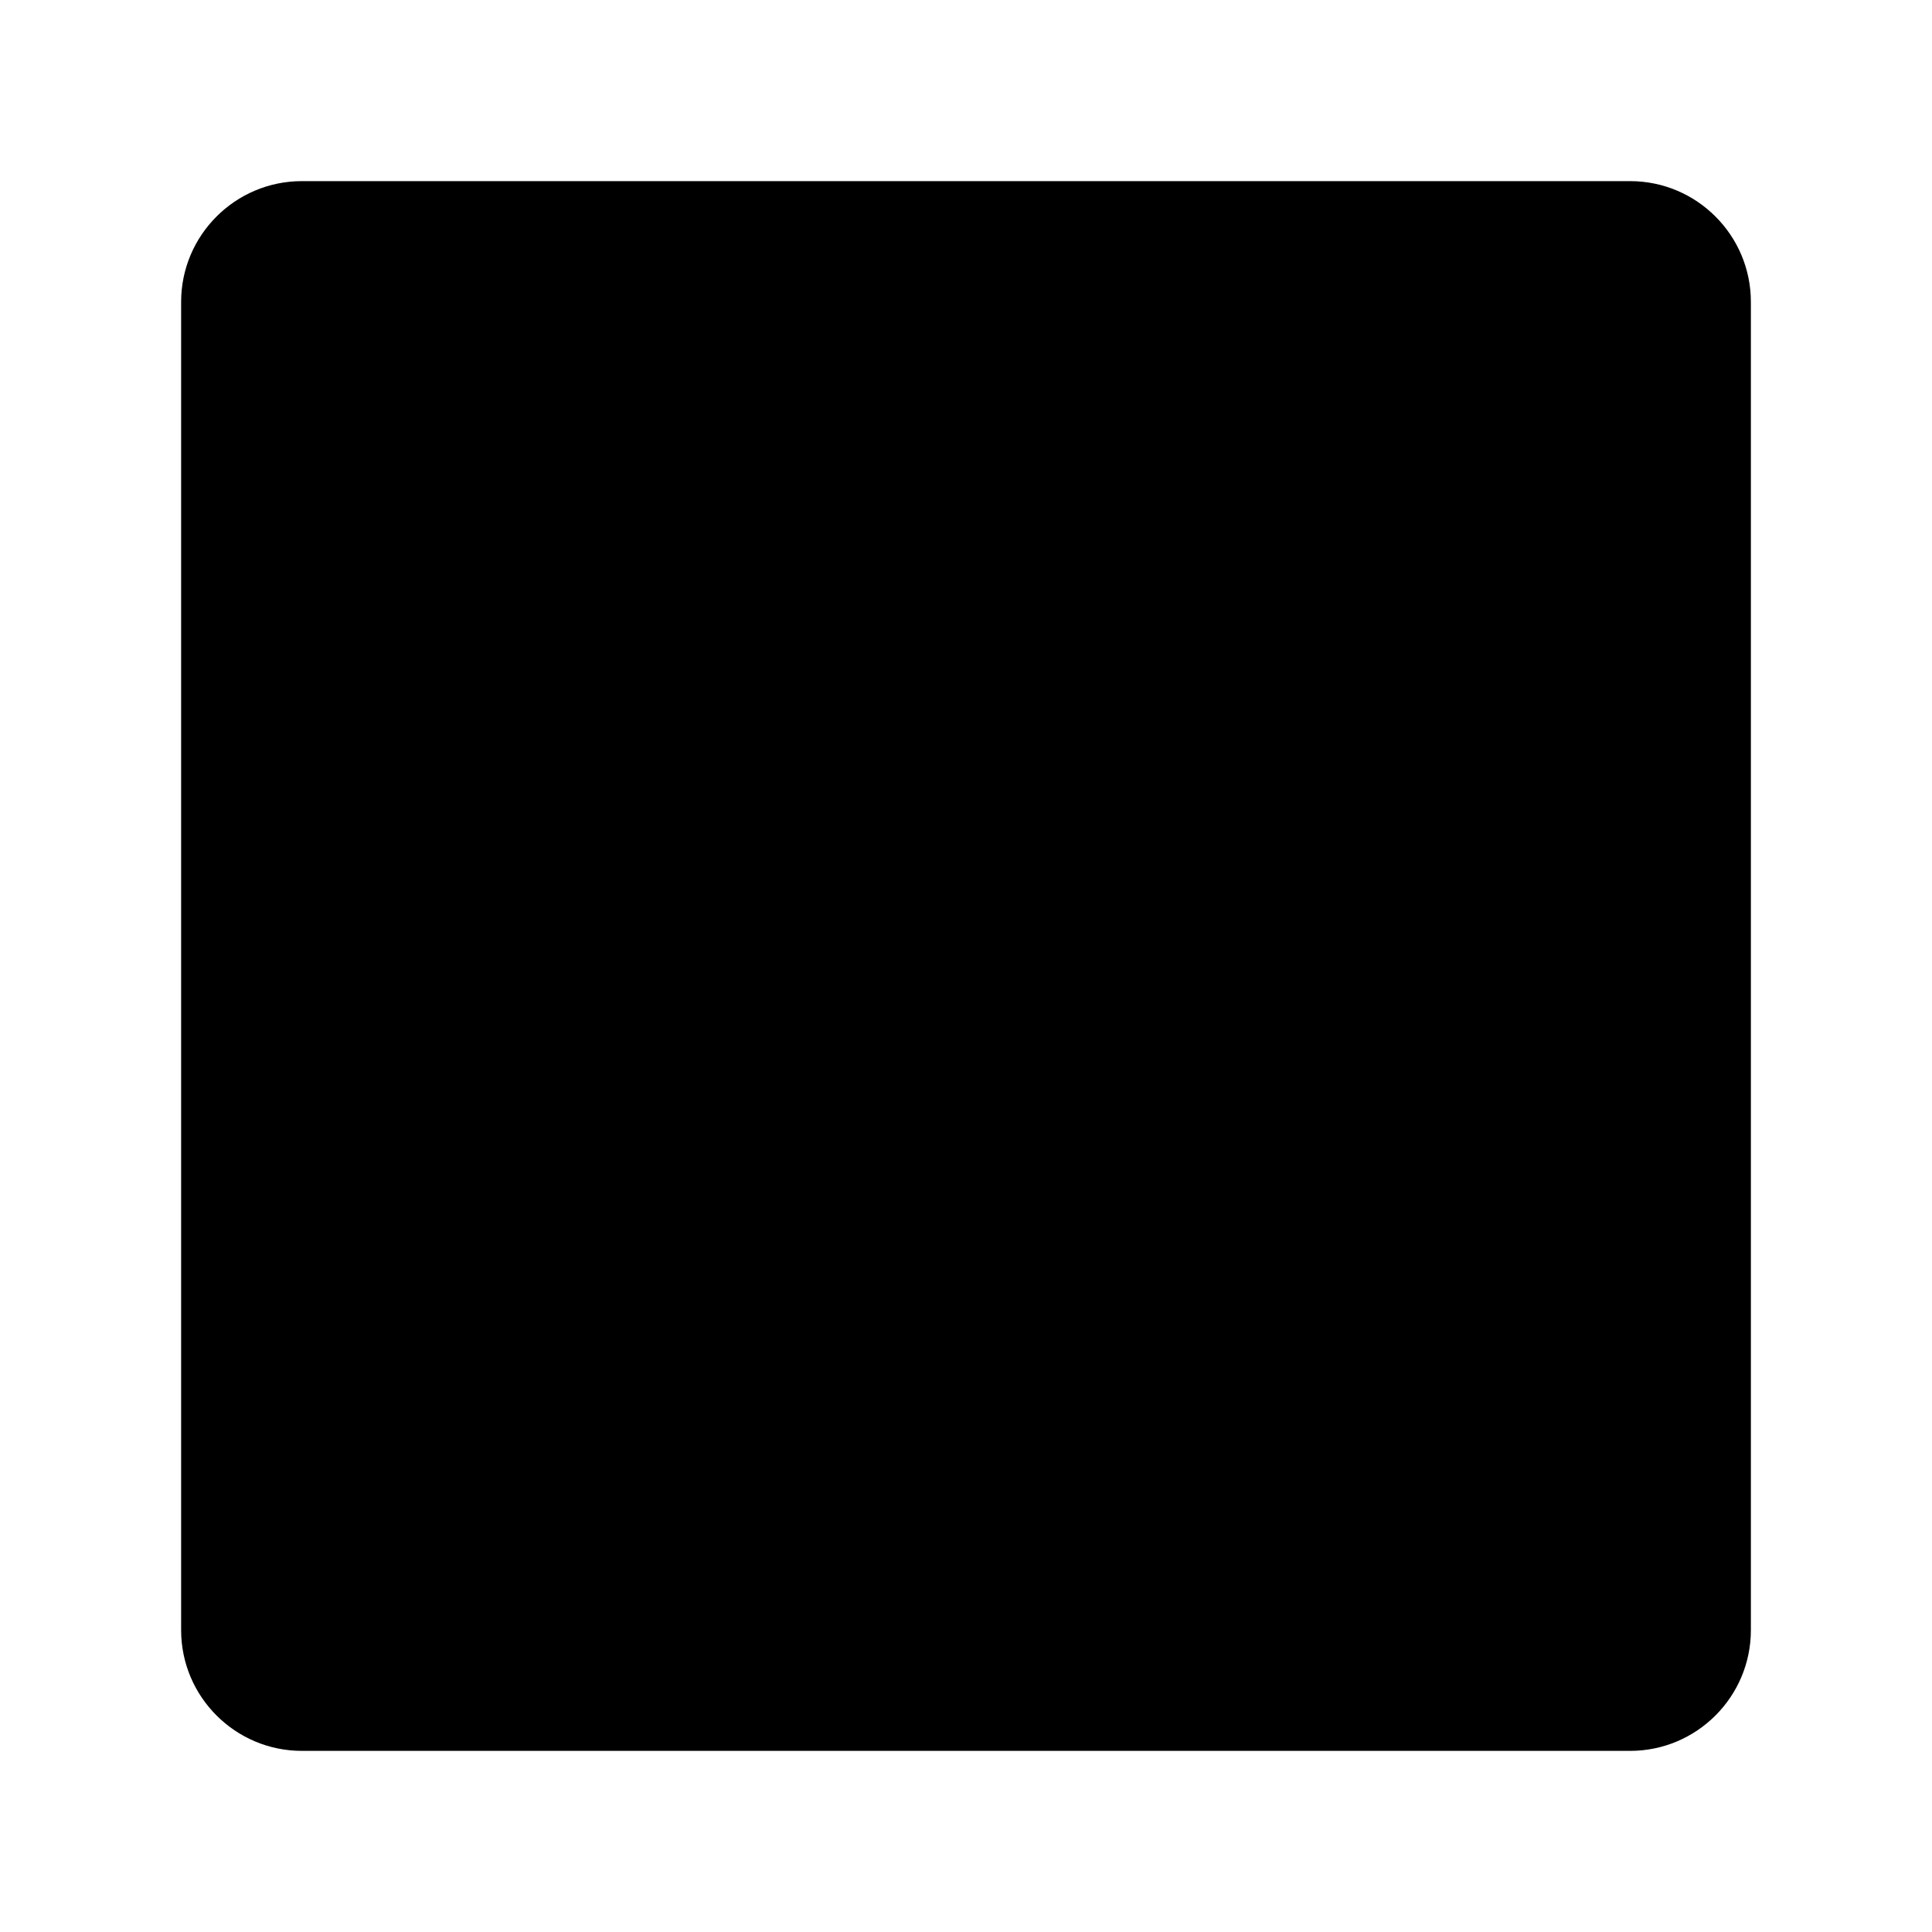
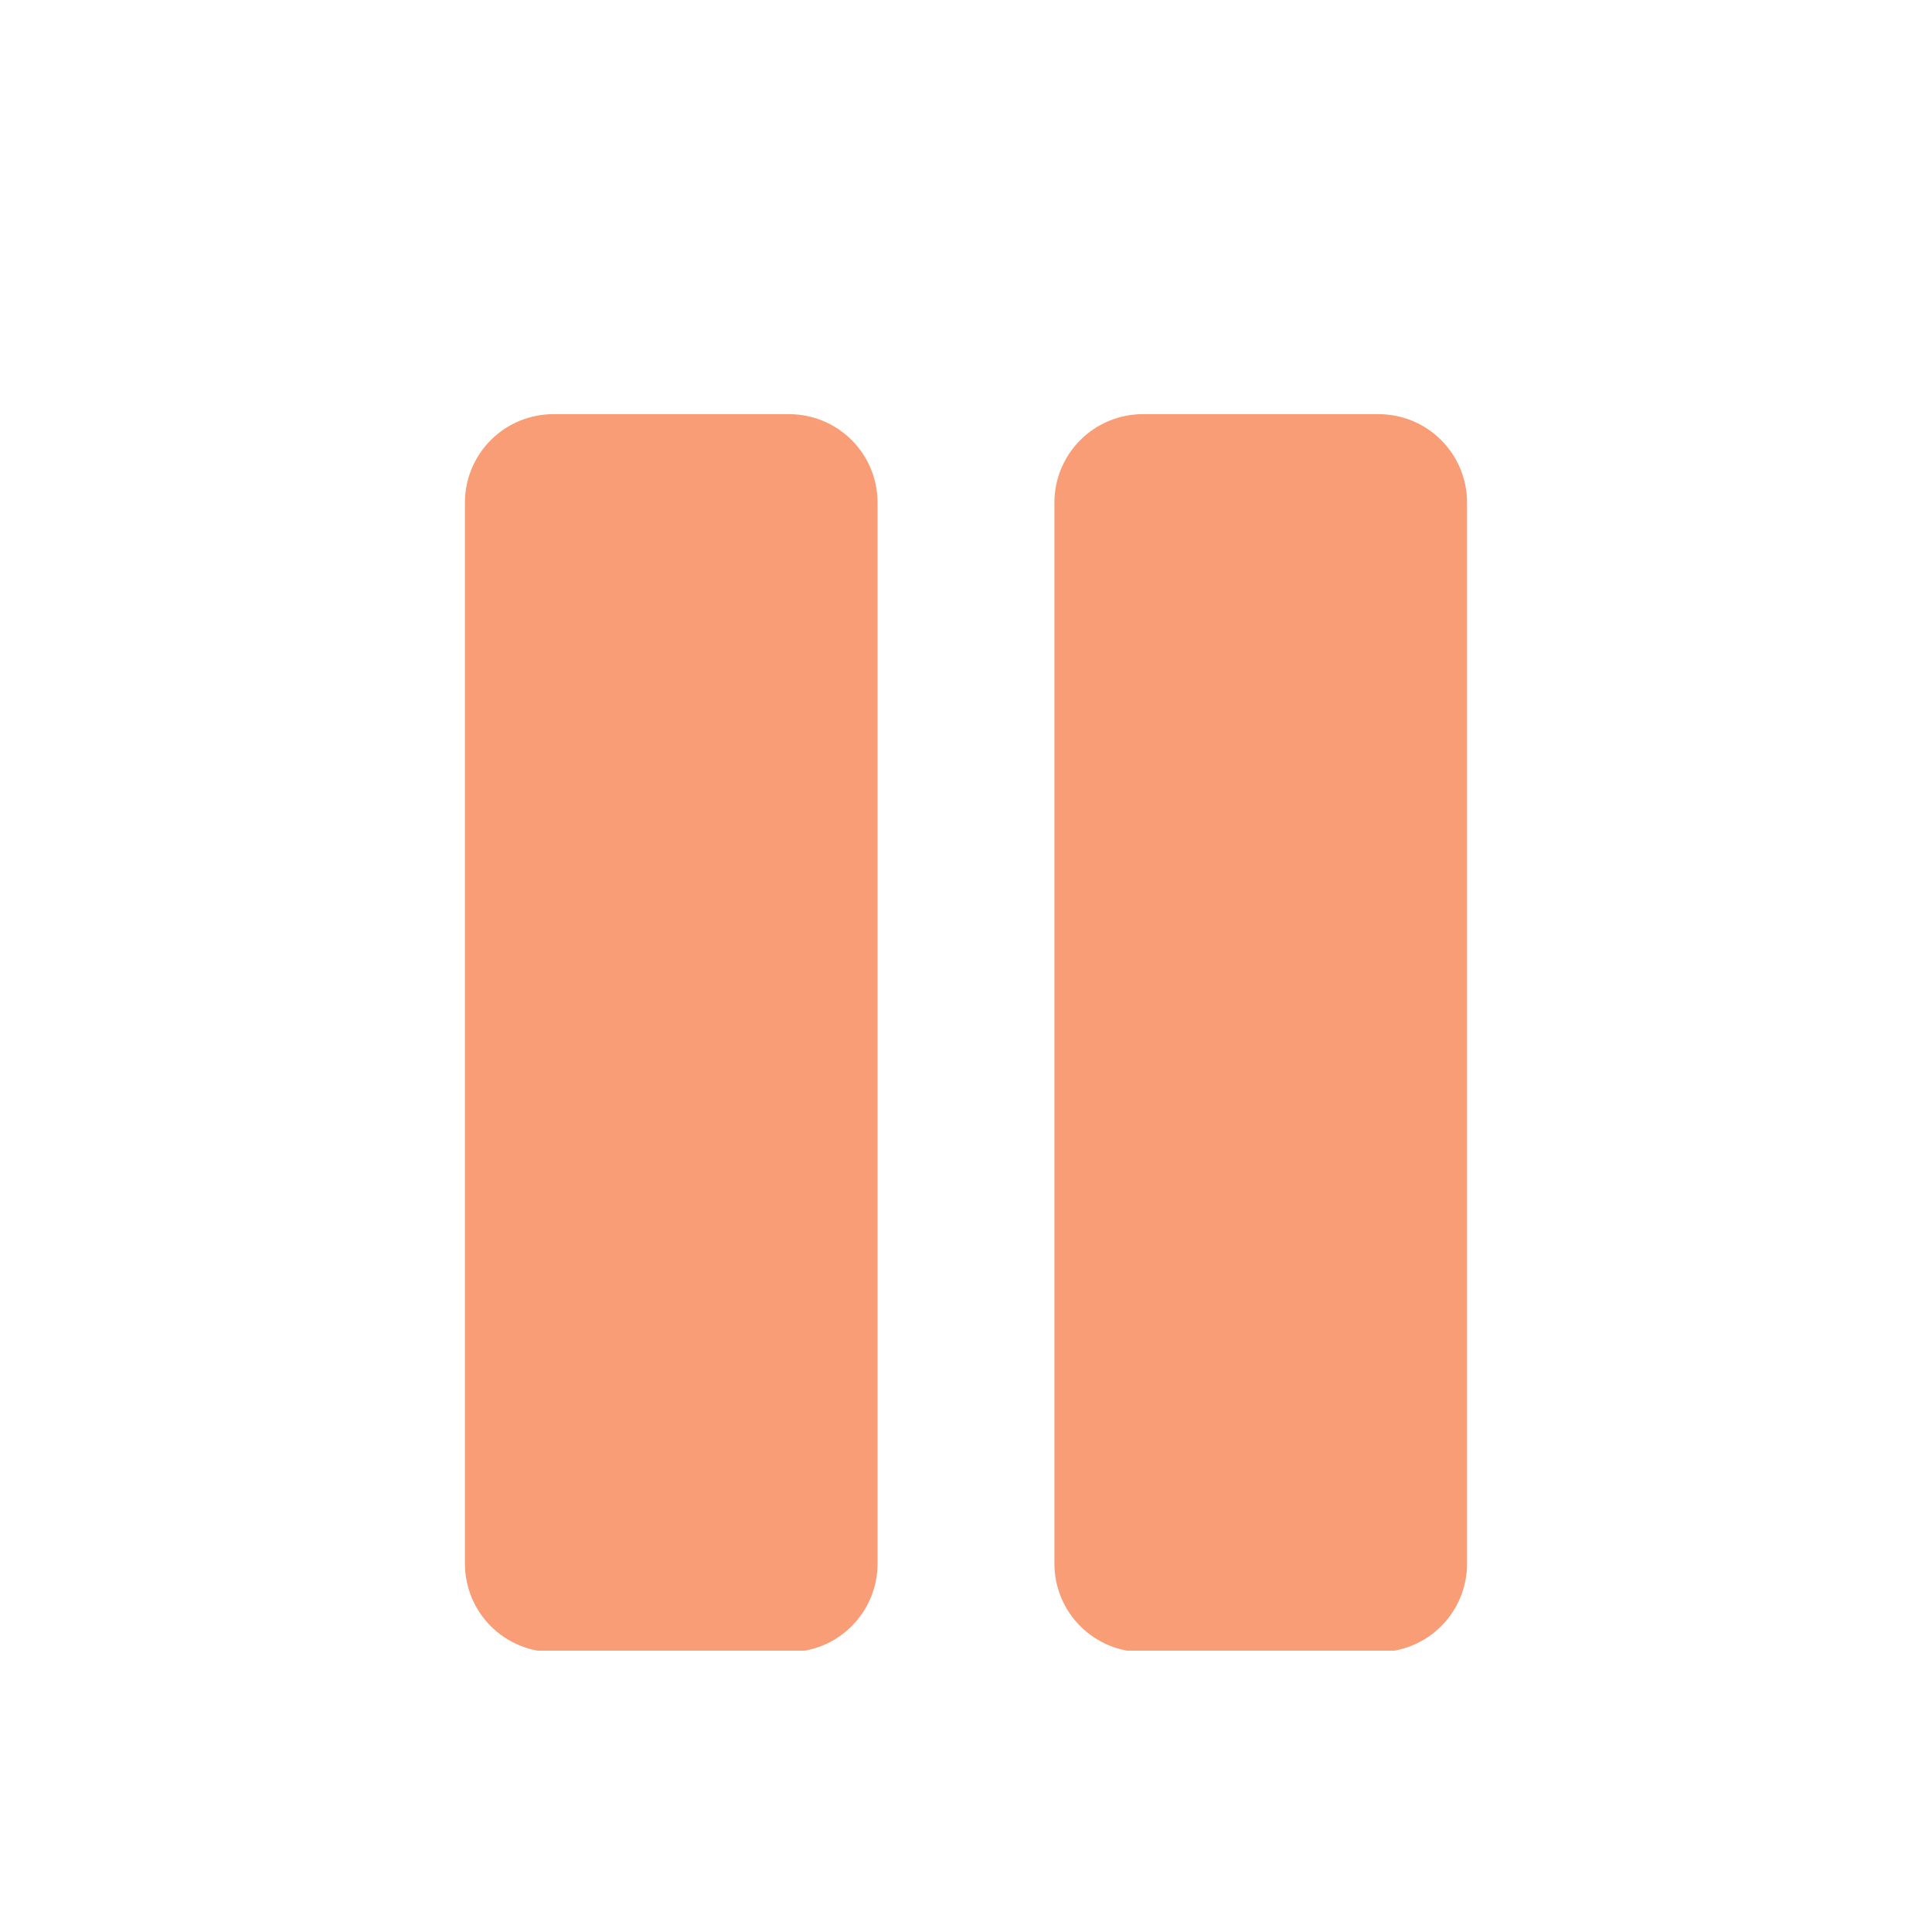
- <svg xmlns="http://www.w3.org/2000/svg" enable-background="new 0 0 32 32" height="32px" version="1.1" viewBox="0 0 32 32" width="32px" xml:space="preserve">
-   <g id="play" />
-   <g id="stop">
-     <g>
-       <path d="M28,27c0,0.55-0.45,1-1,1H5c-0.55,0-1-0.45-1-1V5c0-0.55,0.45-1,1-1h22c0.55,0,1,0.45,1,1V27z" />
-       <path d="M27,29H5c-1.103,0-2-0.897-2-2V5c0-1.103,0.897-2,2-2h22c1.103,0,2,0.897,2,2v22C29,28.103,28.103,29,27,29z M27,27v1V27    L27,27L27,27z M5,5v22h21.997L27,5H5z" />
-     </g>
+ <svg xmlns="http://www.w3.org/2000/svg" width="500" zoomAndPan="magnify" viewBox="0 0 375 375" height="500" preserveAspectRatio="xMidYMid meet" version="1.0">
+   <defs>
+     <clipPath id="7c30dc7efd">
+       <path d="M 90.184 80.387 L 285 80.387 L 285 320.387 L 90.184 320.387 Z M 90.184 80.387 " clip-rule="nonzero" />
+     </clipPath>
+   </defs>
+   <g clip-path="url(#7c30dc7efd)">
+     <path fill="#f89d76" d="M 170.336 97.551 L 170.336 303.508 C 170.336 304.07 170.305 304.629 170.25 305.188 C 170.195 305.75 170.113 306.305 170.004 306.855 C 169.895 307.406 169.758 307.949 169.594 308.488 C 169.434 309.027 169.242 309.555 169.027 310.074 C 168.812 310.594 168.574 311.102 168.309 311.598 C 168.043 312.094 167.754 312.574 167.441 313.043 C 167.129 313.508 166.793 313.961 166.438 314.395 C 166.082 314.828 165.703 315.246 165.309 315.641 C 164.91 316.039 164.492 316.418 164.059 316.773 C 163.625 317.129 163.172 317.465 162.707 317.777 C 162.238 318.09 161.758 318.379 161.262 318.645 C 160.766 318.906 160.258 319.148 159.738 319.363 C 159.219 319.578 158.691 319.766 158.152 319.93 C 157.617 320.094 157.07 320.23 156.52 320.34 C 155.969 320.449 155.414 320.531 154.852 320.586 C 154.293 320.641 153.734 320.668 153.172 320.668 L 107.402 320.668 C 106.84 320.668 106.281 320.641 105.723 320.586 C 105.16 320.531 104.605 320.449 104.055 320.34 C 103.504 320.23 102.961 320.094 102.422 319.93 C 101.883 319.766 101.355 319.578 100.836 319.363 C 100.316 319.148 99.809 318.906 99.312 318.645 C 98.816 318.379 98.336 318.09 97.867 317.777 C 97.402 317.465 96.949 317.129 96.516 316.773 C 96.082 316.418 95.664 316.039 95.266 315.641 C 94.871 315.246 94.492 314.828 94.137 314.395 C 93.781 313.961 93.445 313.508 93.133 313.043 C 92.82 312.574 92.531 312.094 92.266 311.598 C 92.004 311.102 91.762 310.594 91.547 310.074 C 91.332 309.555 91.141 309.027 90.98 308.488 C 90.816 307.949 90.68 307.406 90.57 306.855 C 90.461 306.305 90.379 305.75 90.324 305.188 C 90.27 304.629 90.242 304.07 90.242 303.508 L 90.242 97.551 C 90.242 96.988 90.27 96.43 90.324 95.867 C 90.379 95.309 90.461 94.754 90.57 94.203 C 90.68 93.652 90.816 93.105 90.98 92.57 C 91.141 92.031 91.332 91.504 91.547 90.984 C 91.762 90.465 92.004 89.957 92.266 89.461 C 92.531 88.965 92.82 88.484 93.133 88.016 C 93.445 87.547 93.781 87.098 94.137 86.664 C 94.492 86.23 94.871 85.812 95.266 85.414 C 95.664 85.02 96.082 84.641 96.516 84.285 C 96.949 83.926 97.402 83.594 97.867 83.281 C 98.336 82.969 98.816 82.68 99.312 82.414 C 99.809 82.148 100.316 81.91 100.836 81.695 C 101.355 81.48 101.883 81.289 102.422 81.129 C 102.961 80.965 103.504 80.828 104.055 80.719 C 104.605 80.609 105.16 80.527 105.723 80.473 C 106.281 80.414 106.84 80.387 107.402 80.387 L 153.172 80.387 C 153.734 80.387 154.293 80.414 154.852 80.473 C 155.414 80.527 155.969 80.609 156.52 80.719 C 157.07 80.828 157.617 80.965 158.152 81.129 C 158.691 81.289 159.219 81.48 159.738 81.695 C 160.258 81.91 160.766 82.148 161.262 82.414 C 161.758 82.68 162.238 82.969 162.707 83.281 C 163.172 83.594 163.625 83.926 164.059 84.285 C 164.492 84.641 164.91 85.02 165.309 85.414 C 165.703 85.812 166.082 86.23 166.438 86.664 C 166.793 87.098 167.129 87.547 167.441 88.016 C 167.754 88.484 168.043 88.965 168.309 89.461 C 168.574 89.957 168.812 90.465 169.027 90.984 C 169.242 91.504 169.434 92.031 169.594 92.57 C 169.758 93.105 169.895 93.652 170.004 94.203 C 170.113 94.754 170.195 95.309 170.25 95.867 C 170.305 96.43 170.336 96.988 170.336 97.551 Z M 267.59 80.387 L 221.824 80.387 C 221.262 80.387 220.699 80.414 220.141 80.473 C 219.582 80.527 219.027 80.609 218.477 80.719 C 217.922 80.828 217.379 80.965 216.84 81.129 C 216.305 81.289 215.773 81.48 215.254 81.695 C 214.734 81.91 214.227 82.148 213.73 82.414 C 213.238 82.68 212.754 82.969 212.289 83.281 C 211.82 83.594 211.371 83.926 210.934 84.285 C 210.5 84.641 210.086 85.02 209.688 85.414 C 209.289 85.812 208.914 86.23 208.555 86.664 C 208.199 87.098 207.863 87.547 207.551 88.016 C 207.238 88.484 206.953 88.965 206.688 89.461 C 206.422 89.957 206.18 90.465 205.965 90.984 C 205.75 91.504 205.562 92.031 205.398 92.57 C 205.234 93.105 205.098 93.652 204.988 94.203 C 204.879 94.754 204.797 95.309 204.742 95.867 C 204.688 96.43 204.66 96.988 204.66 97.551 L 204.66 303.508 C 204.66 304.07 204.688 304.629 204.742 305.188 C 204.797 305.75 204.879 306.305 204.988 306.855 C 205.098 307.406 205.234 307.949 205.398 308.488 C 205.562 309.027 205.75 309.555 205.965 310.074 C 206.18 310.594 206.422 311.102 206.688 311.598 C 206.953 312.094 207.238 312.574 207.551 313.043 C 207.863 313.508 208.199 313.961 208.555 314.395 C 208.914 314.828 209.289 315.246 209.688 315.641 C 210.086 316.039 210.5 316.418 210.934 316.773 C 211.371 317.129 211.82 317.465 212.289 317.777 C 212.754 318.09 213.238 318.379 213.73 318.645 C 214.227 318.906 214.734 319.148 215.254 319.363 C 215.773 319.578 216.305 319.766 216.84 319.93 C 217.379 320.094 217.922 320.23 218.473 320.34 C 219.027 320.449 219.582 320.531 220.141 320.586 C 220.699 320.641 221.262 320.668 221.824 320.668 L 267.59 320.668 C 268.152 320.668 268.715 320.641 269.273 320.586 C 269.832 320.531 270.387 320.449 270.938 320.34 C 271.492 320.23 272.035 320.094 272.574 319.93 C 273.109 319.766 273.641 319.578 274.16 319.363 C 274.68 319.148 275.188 318.906 275.68 318.645 C 276.176 318.379 276.66 318.09 277.125 317.777 C 277.594 317.465 278.043 317.129 278.48 316.773 C 278.914 316.418 279.328 316.039 279.727 315.641 C 280.125 315.246 280.5 314.828 280.859 314.395 C 281.215 313.961 281.551 313.508 281.859 313.043 C 282.172 312.574 282.461 312.094 282.727 311.598 C 282.992 311.102 283.23 310.594 283.449 310.074 C 283.664 309.555 283.852 309.027 284.016 308.488 C 284.18 307.949 284.312 307.406 284.426 306.855 C 284.535 306.305 284.617 305.75 284.672 305.188 C 284.727 304.629 284.754 304.07 284.754 303.508 L 284.754 97.551 C 284.754 96.988 284.727 96.43 284.672 95.867 C 284.617 95.309 284.535 94.754 284.426 94.203 C 284.312 93.652 284.18 93.105 284.016 92.57 C 283.852 92.031 283.664 91.504 283.449 90.984 C 283.23 90.465 282.992 89.957 282.727 89.461 C 282.461 88.965 282.172 88.484 281.859 88.016 C 281.551 87.547 281.215 87.098 280.859 86.664 C 280.5 86.23 280.125 85.812 279.727 85.414 C 279.328 85.02 278.914 84.641 278.48 84.285 C 278.043 83.926 277.594 83.594 277.125 83.281 C 276.66 82.969 276.176 82.68 275.68 82.414 C 275.188 82.148 274.68 81.91 274.16 81.695 C 273.641 81.48 273.109 81.289 272.574 81.129 C 272.035 80.965 271.492 80.828 270.938 80.719 C 270.387 80.609 269.832 80.527 269.273 80.473 C 268.715 80.414 268.152 80.387 267.59 80.387 Z M 267.59 80.387 " fill-opacity="1" fill-rule="nonzero" />
  </g>
-   <g id="pause" />
-   <g id="replay" />
-   <g id="next" />
-   <g id="Layer_8" />
-   <g id="search" />
-   <g id="list" />
-   <g id="love" />
-   <g id="menu" />
-   <g id="add" />
-   <g id="headset" />
-   <g id="random" />
-   <g id="music" />
-   <g id="setting" />
-   <g id="Layer_17" />
-   <g id="Layer_18" />
-   <g id="Layer_19" />
-   <g id="Layer_20" />
-   <g id="Layer_21" />
-   <g id="Layer_22" />
-   <g id="Layer_23" />
-   <g id="Layer_24" />
-   <g id="Layer_25" />
-   <g id="Layer_26" />
</svg>
